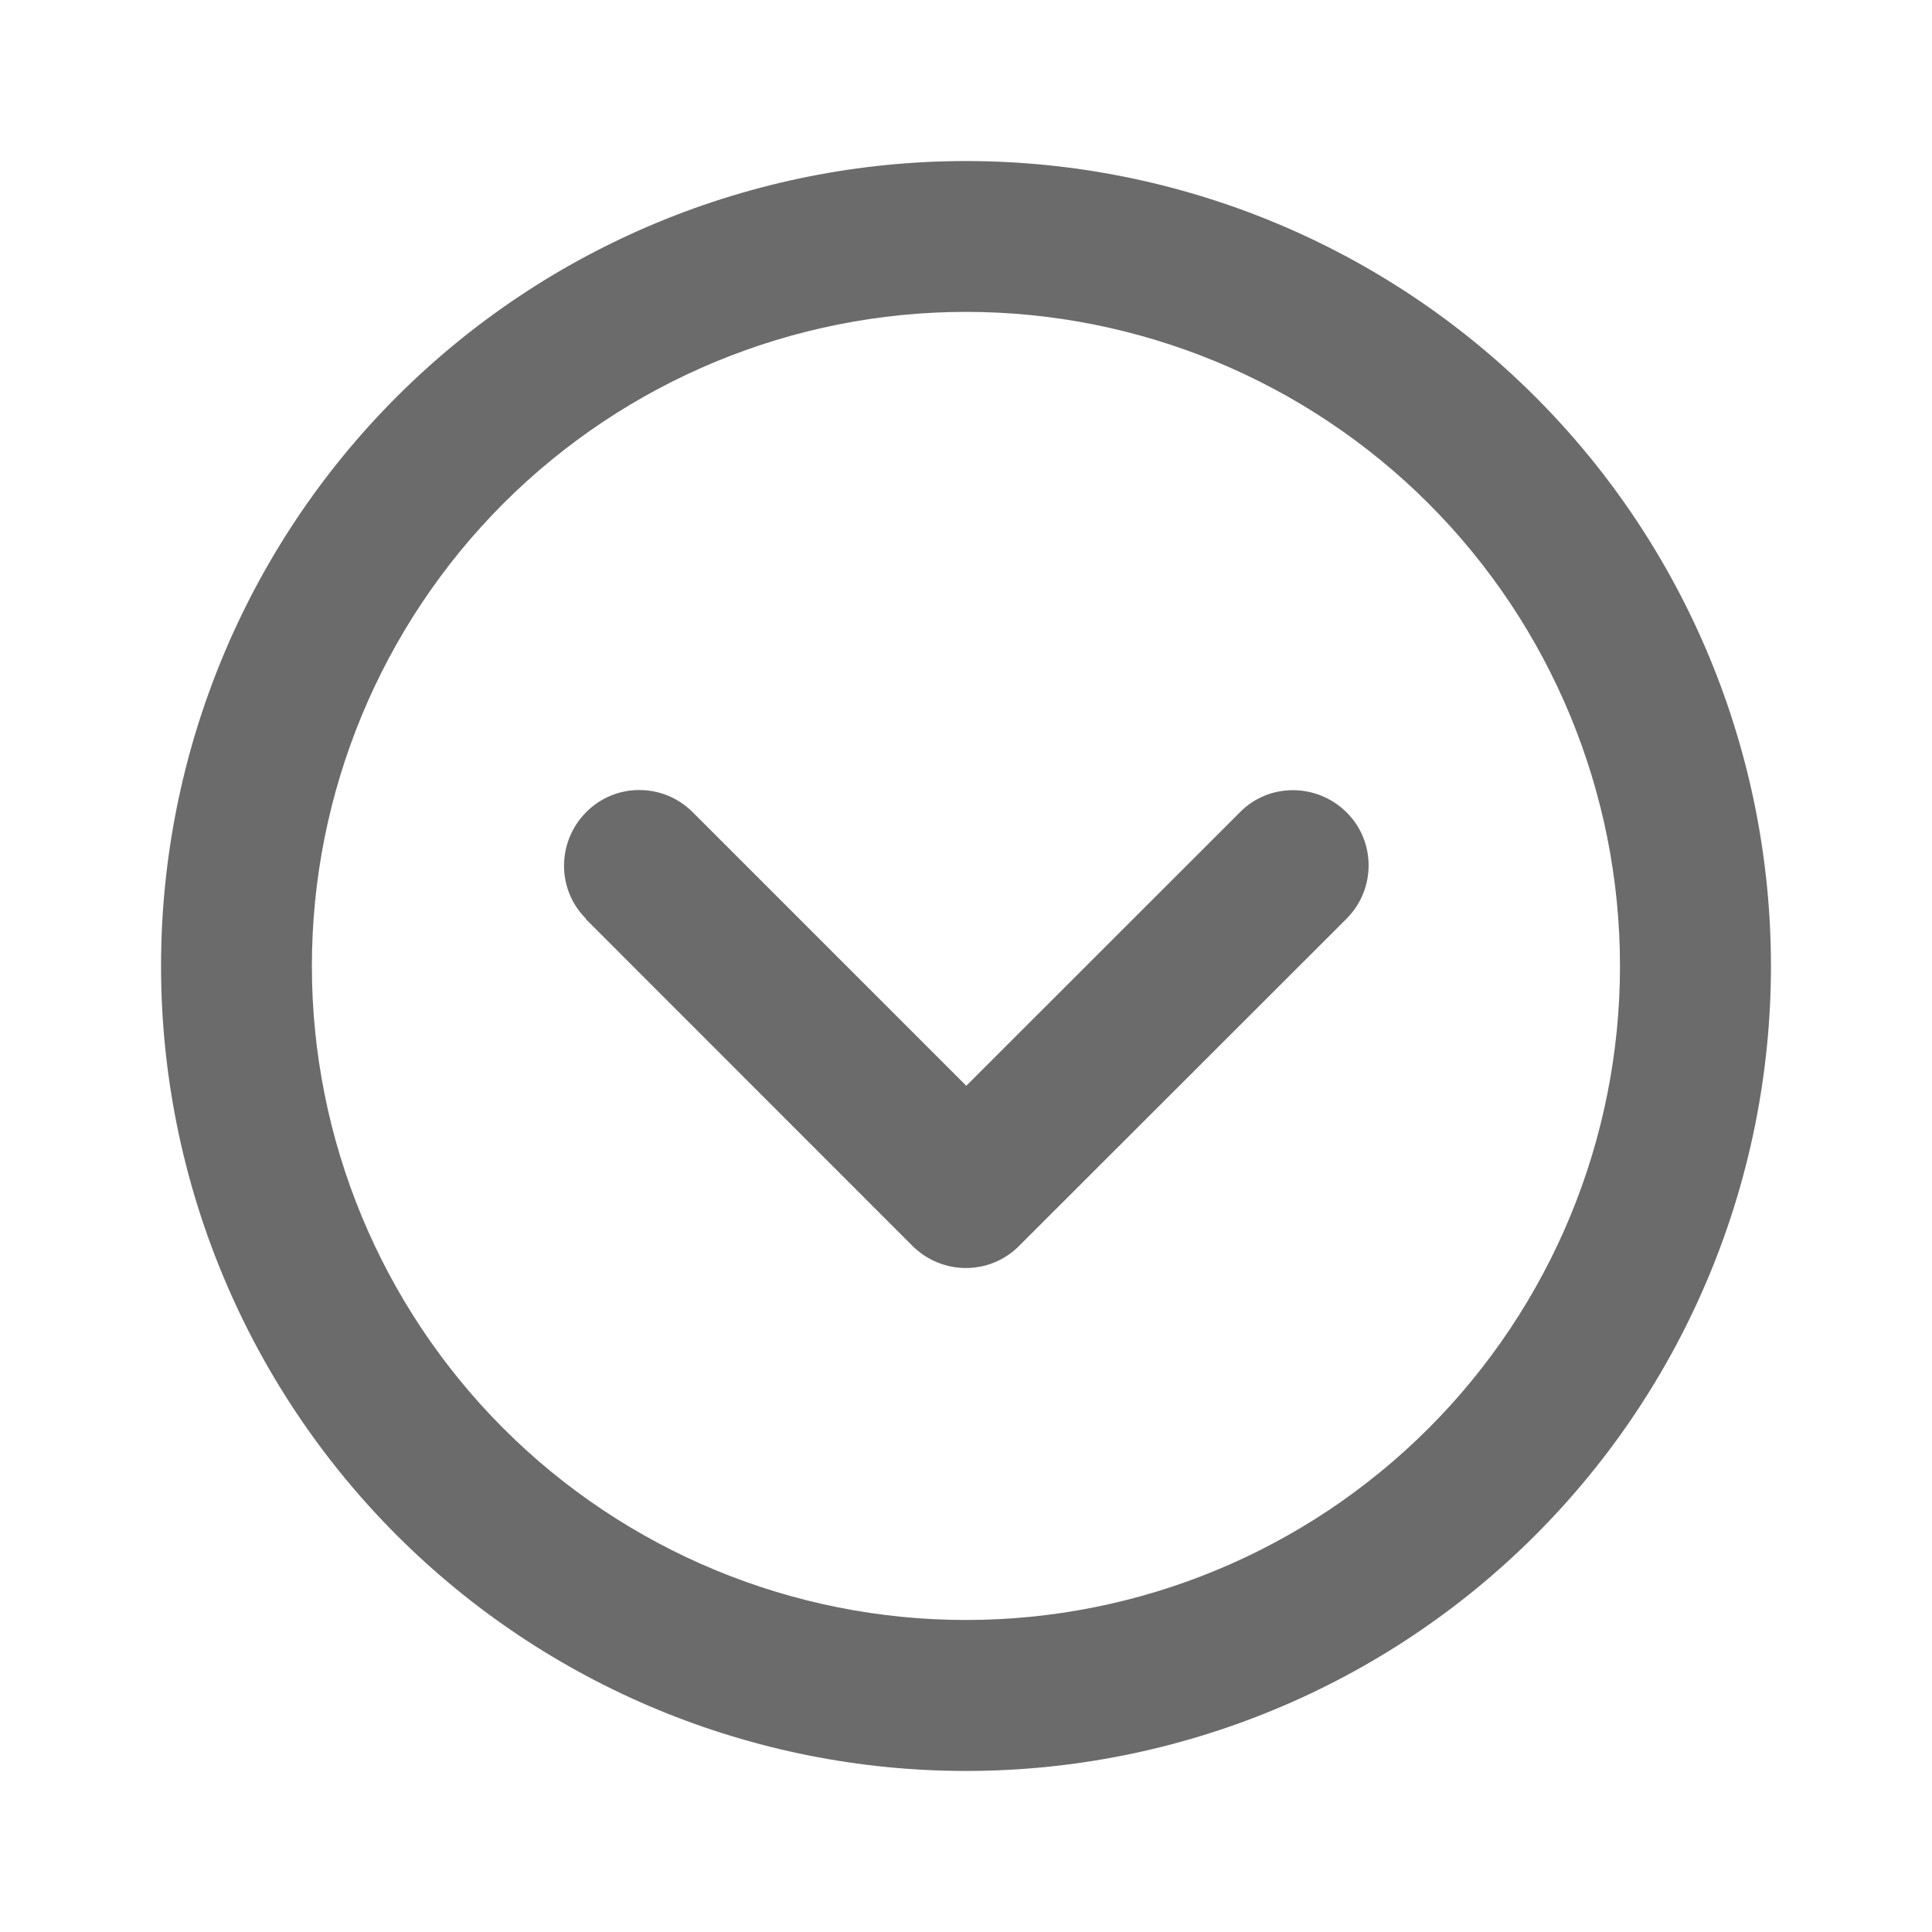
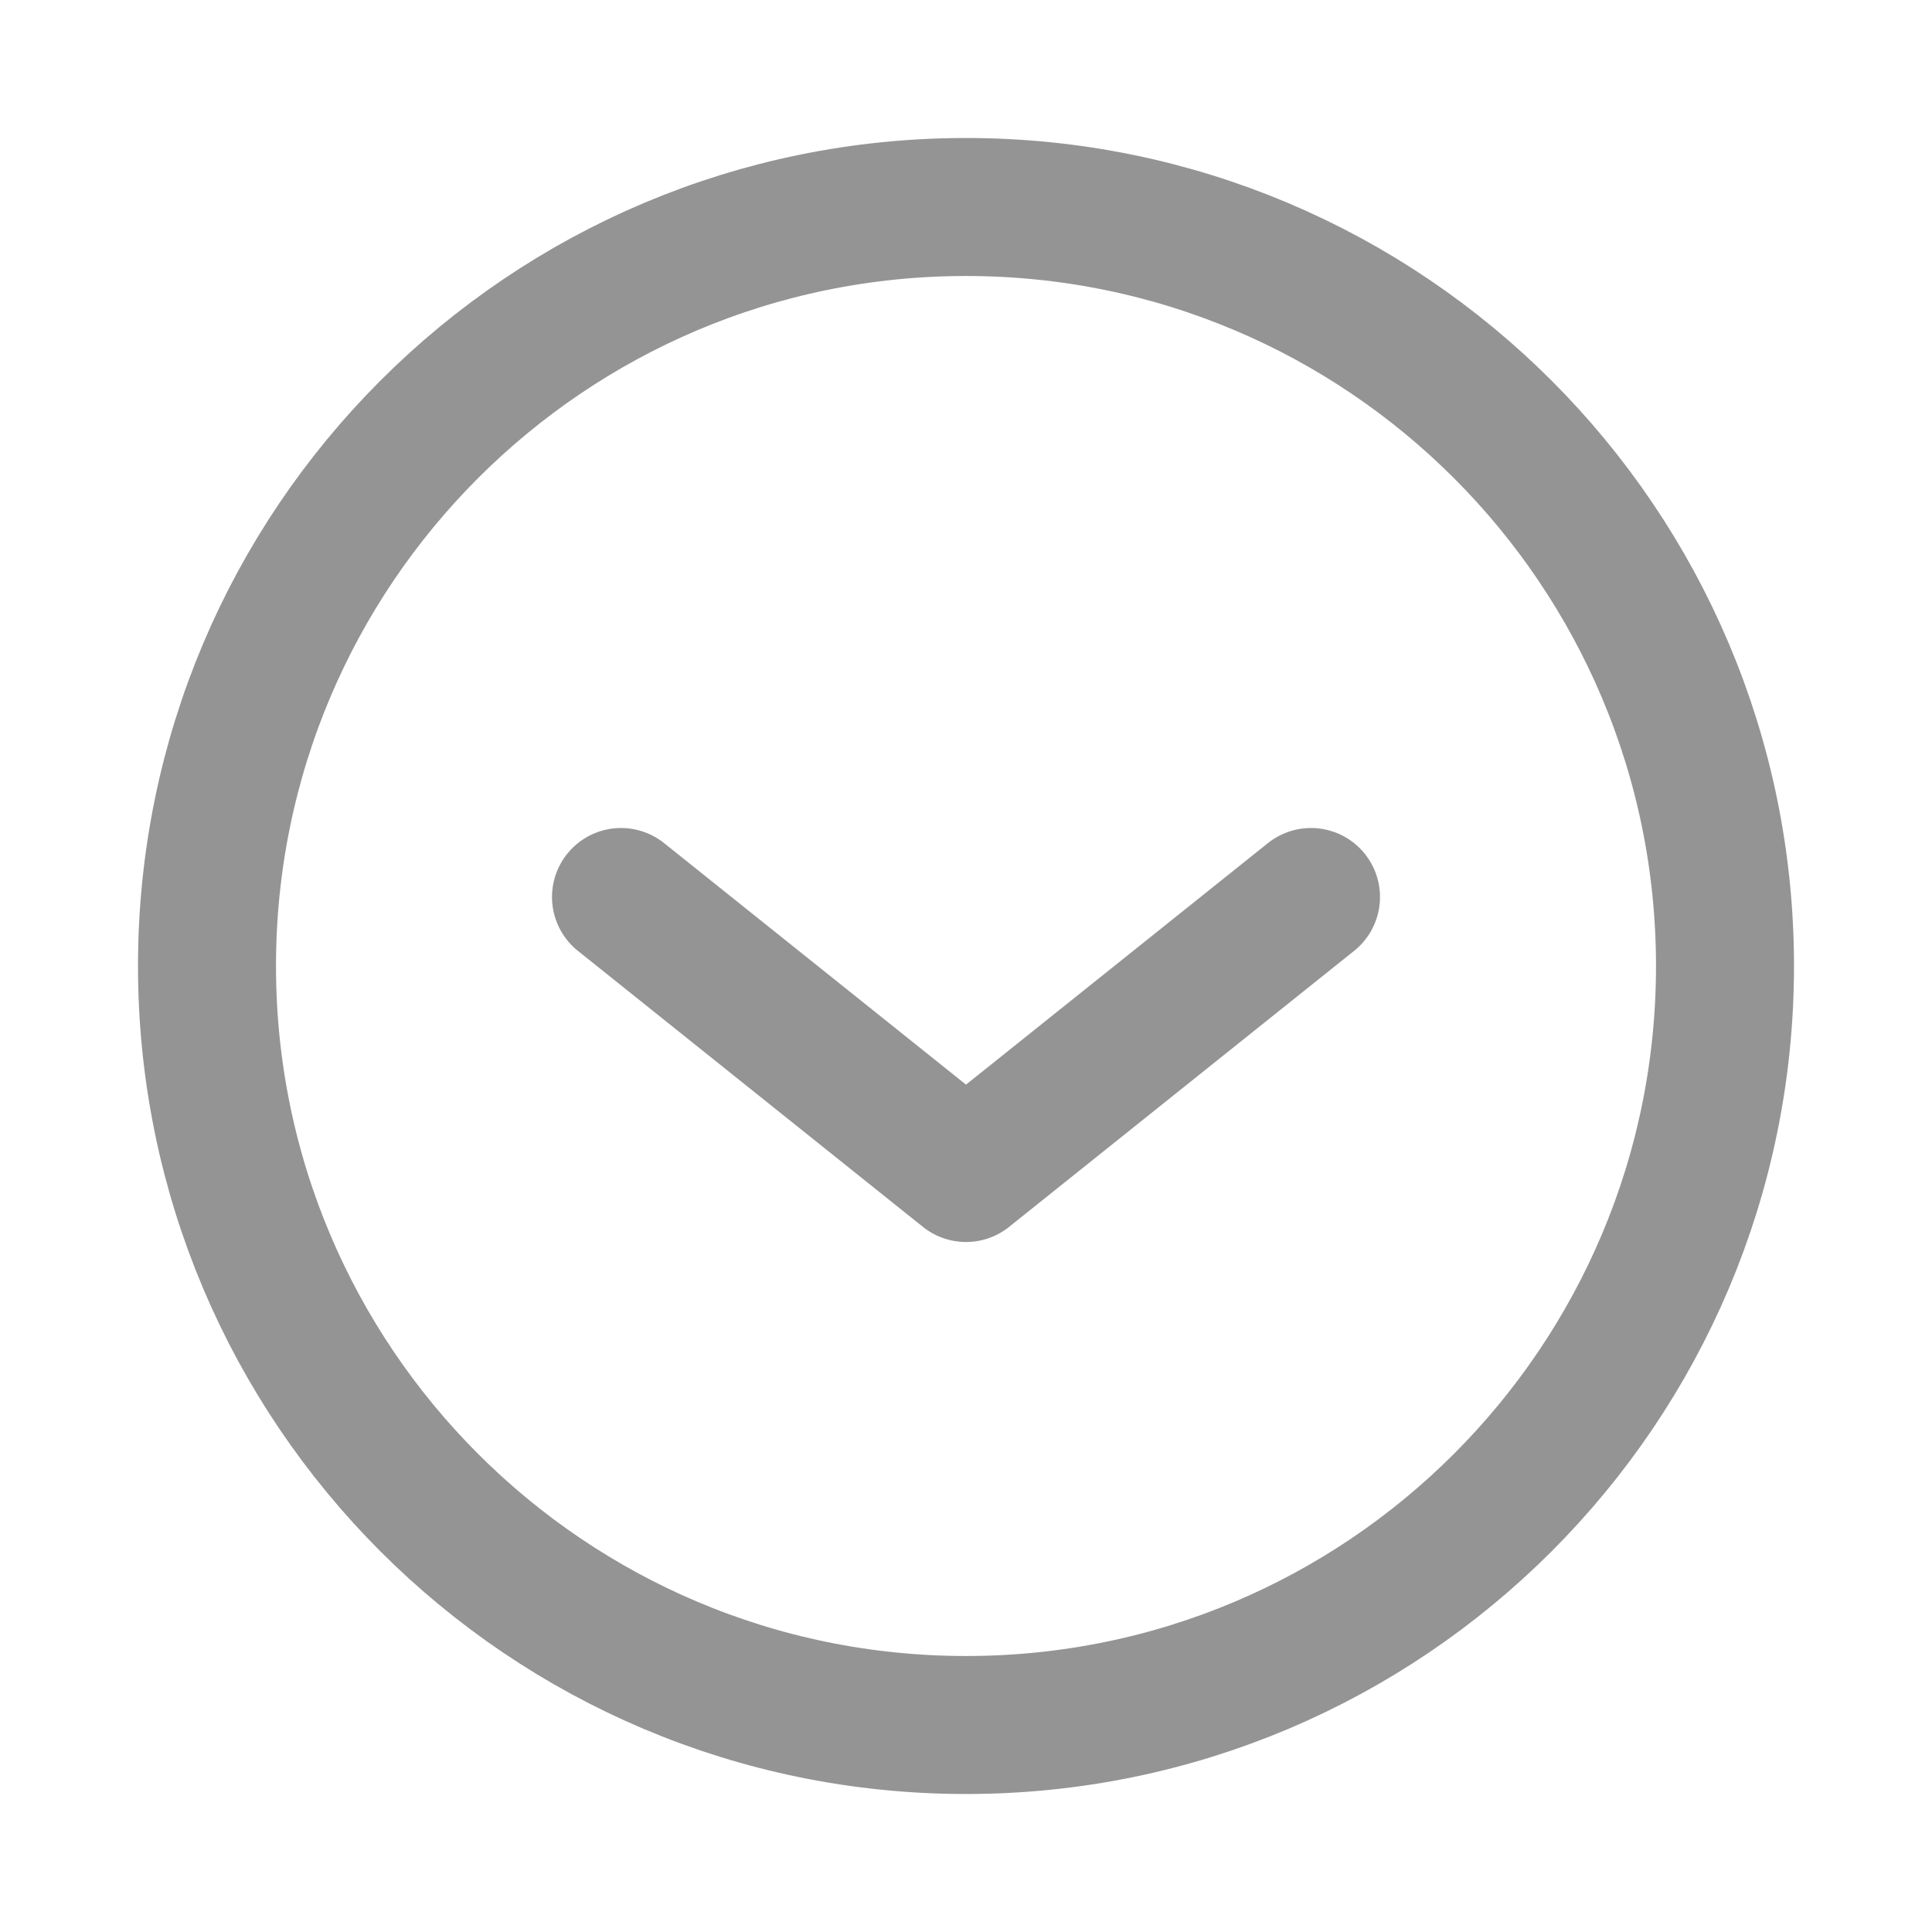
- <svg xmlns="http://www.w3.org/2000/svg" width="14" height="14" viewBox="0 0 14 14" fill="none">
-   <path d="M7 11.739C5.743 11.739 4.537 11.24 3.648 10.351C2.76 9.462 2.26 8.257 2.26 7C2.26 5.743 2.76 4.537 3.648 3.648C4.537 2.76 5.743 2.26 7 2.26C8.257 2.26 9.462 2.76 10.351 3.648C11.24 4.537 11.739 5.743 11.739 7C11.739 8.257 11.24 9.462 10.351 10.351C9.462 11.24 8.257 11.739 7 11.739ZM7 1.167C5.453 1.167 3.969 1.781 2.875 2.875C1.781 3.969 1.167 5.453 1.167 7C1.167 8.547 1.781 10.031 2.875 11.125C3.969 12.219 5.453 12.833 7 12.833C8.547 12.833 10.031 12.219 11.125 11.125C12.219 10.031 12.833 8.547 12.833 7C12.833 5.453 12.219 3.969 11.125 2.875C10.031 1.781 8.547 1.167 7 1.167ZM4.243 6.658L6.612 9.028C6.827 9.242 7.173 9.242 7.385 9.028L9.757 6.658C9.971 6.444 9.971 6.097 9.757 5.886C9.543 5.674 9.196 5.671 8.985 5.886L7.002 7.868L5.02 5.886C4.806 5.671 4.459 5.671 4.247 5.886C4.035 6.1 4.033 6.446 4.247 6.658H4.243Z" fill="#6B6B6B" />
+ <svg xmlns="http://www.w3.org/2000/svg" id="a" width="14" height="14" viewBox="0 0 14 14">
+   <circle cx="7" cy="7" r="5.5" style="fill:none; stroke:#949494; stroke-miterlimit:10; stroke-width:1px;" />
+   <polyline points="4.5 6.5 7 8.5 9.5 6.5" style="fill:none; stroke:#949494; stroke-linecap:round; stroke-linejoin:round; stroke-width:1px;" />
</svg>
